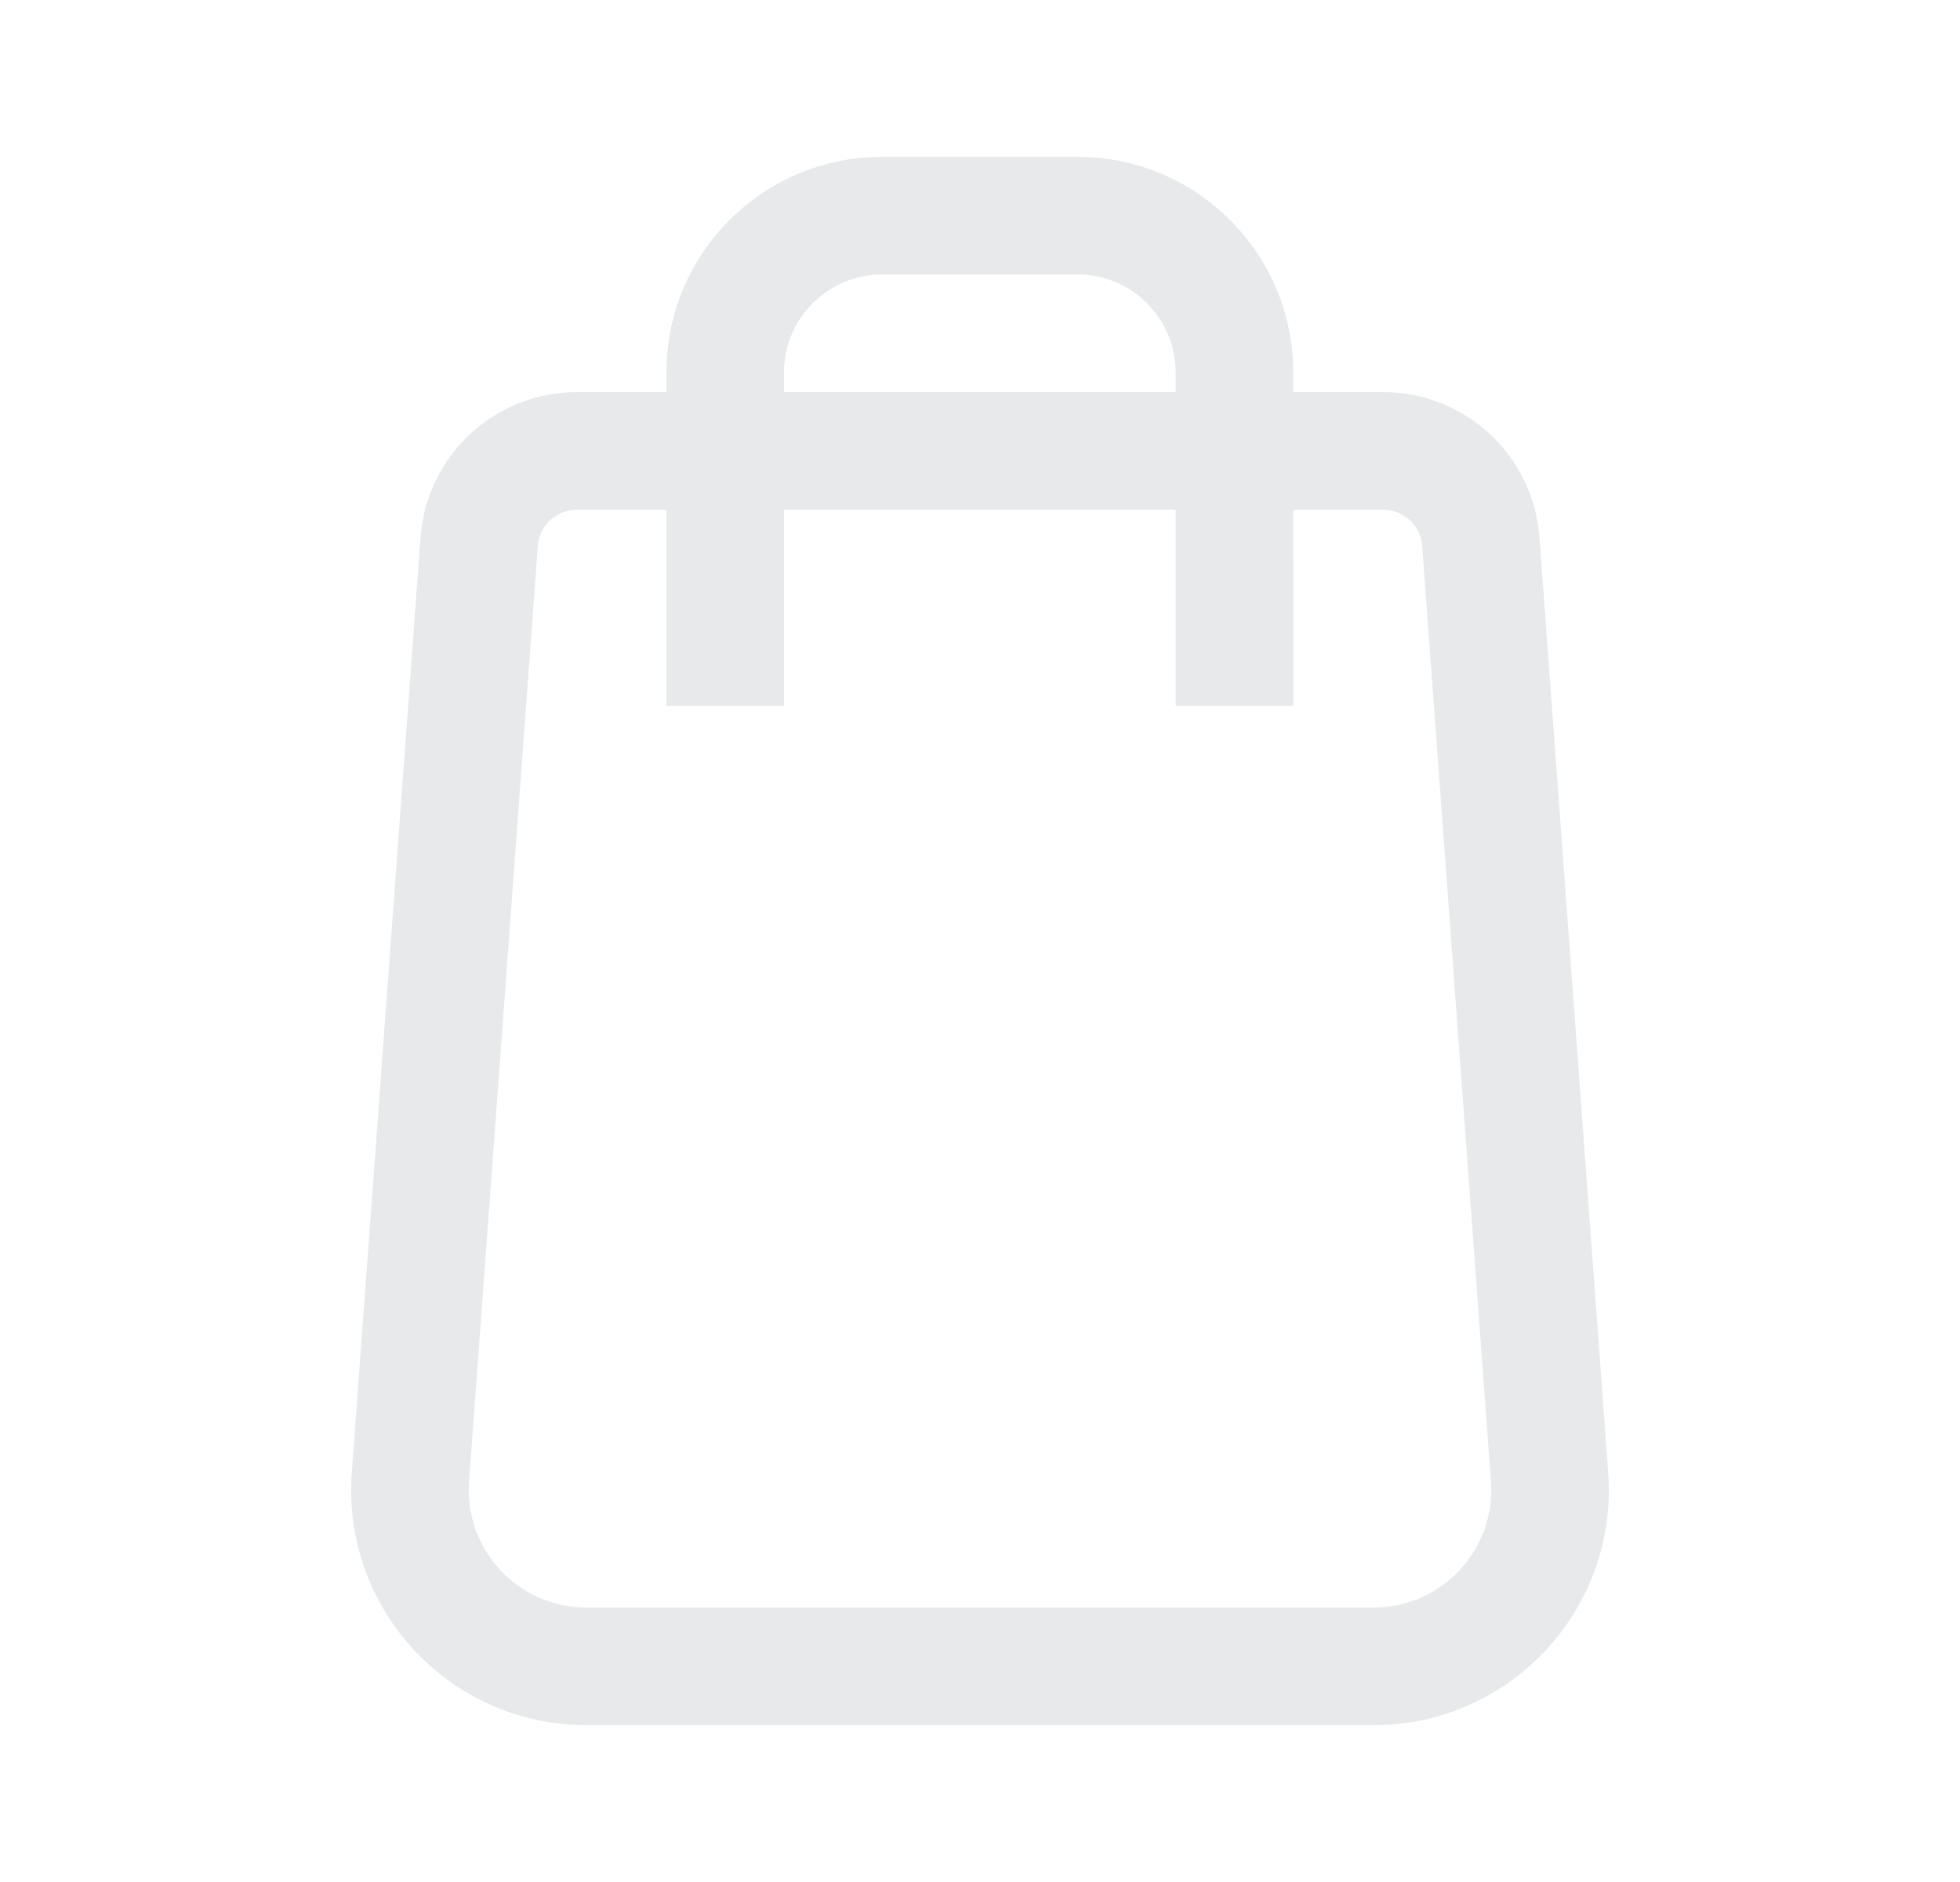
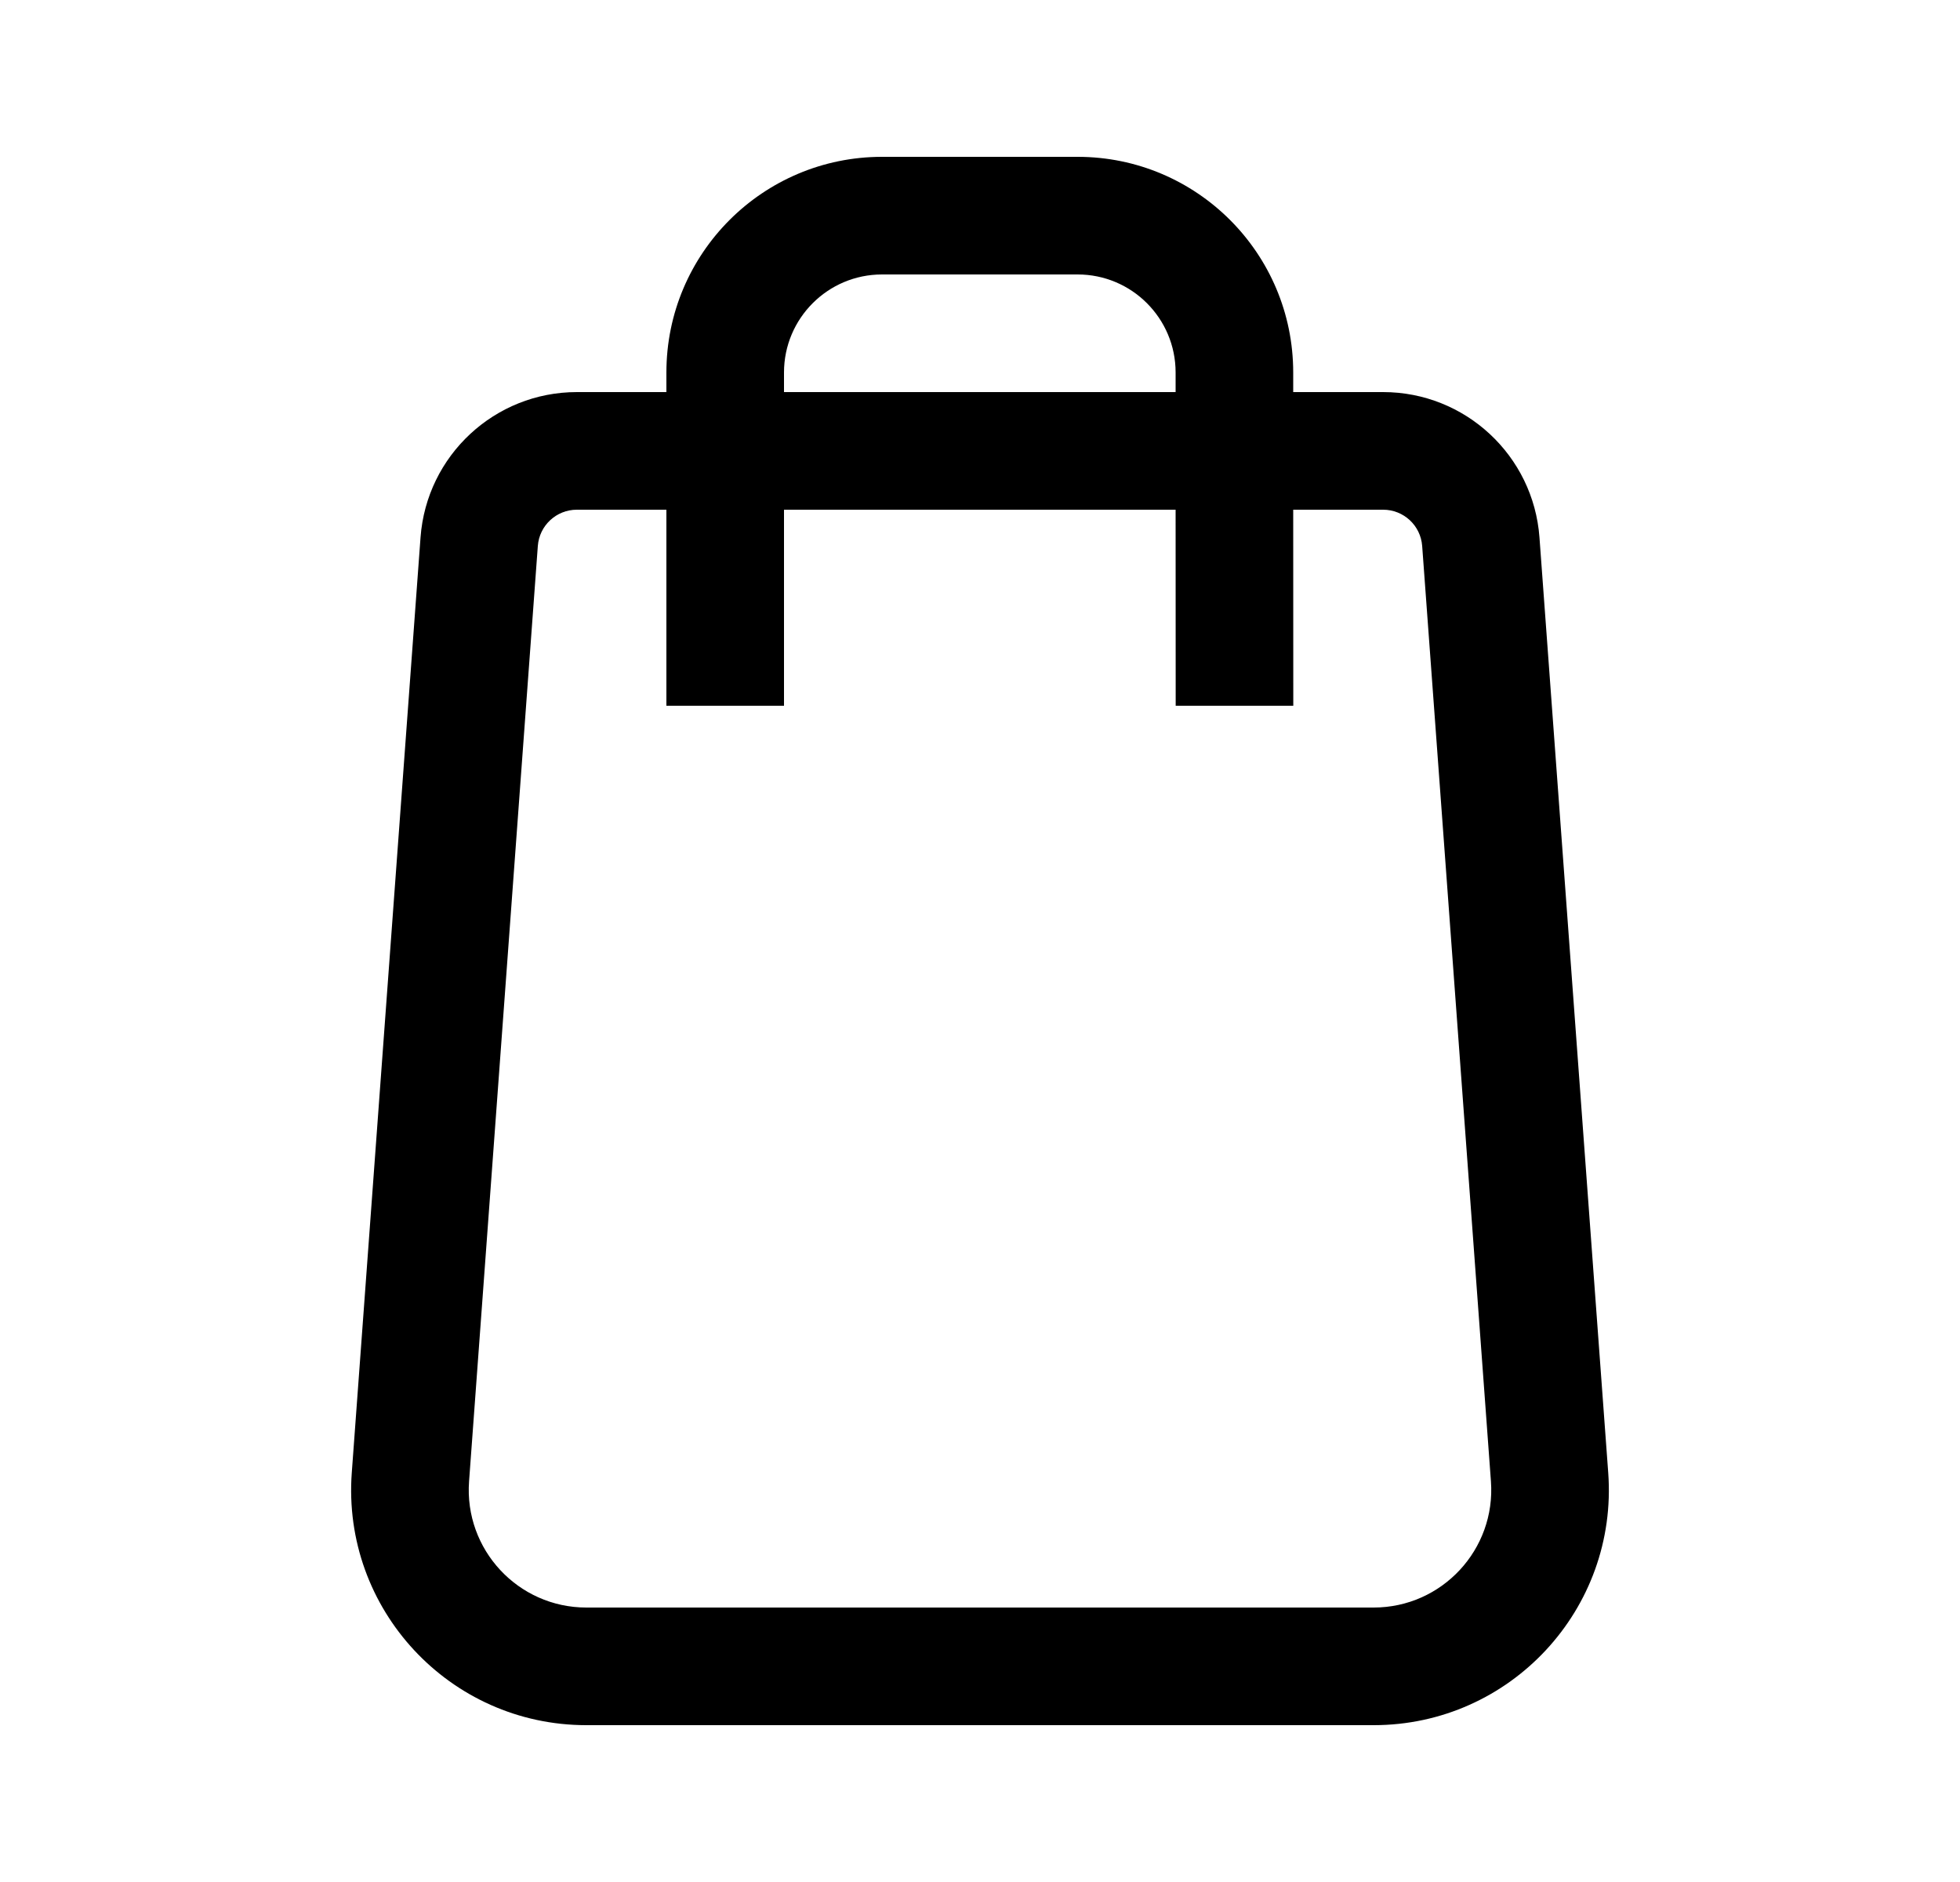
- <svg xmlns="http://www.w3.org/2000/svg" width="25" height="24" viewBox="0 0 25 24" fill="">
-   <path fill-rule="evenodd" clip-rule="evenodd" d="M6.86 6.963L5.983 18.89C5.919 19.759 6.607 20.5 7.479 20.5H17.521C18.393 20.5 19.081 19.759 19.017 18.89L18.14 6.963C18.121 6.702 17.904 6.5 17.642 6.5H16.495L16.496 9L14.996 9L14.995 6.5H10L10 9L8.5 9L8.5 6.5H7.358C7.096 6.5 6.879 6.702 6.86 6.963ZM8.5 5H7.358C6.311 5 5.441 5.808 5.364 6.853L4.487 18.78C4.359 20.519 5.735 22 7.479 22H17.521C19.265 22 20.641 20.519 20.513 18.78L19.636 6.853C19.559 5.809 18.689 5 17.642 5H16.495L16.495 4.75C16.495 3.231 15.264 2 13.745 2H11.25C9.732 2 8.5 3.231 8.5 4.75L8.5 5ZM10 5L10 4.75C10 4.06 10.56 3.5 11.25 3.5H13.745C14.436 3.5 14.995 4.06 14.995 4.75L14.995 5H10Z" fill="#E8E9EA" />
+ <svg xmlns="http://www.w3.org/2000/svg" width="" height="" viewBox="0 0 25 24" fill="">
+   <path fill-rule="evenodd" clip-rule="evenodd" d="M6.86 6.963L5.983 18.89C5.919 19.759 6.607 20.5 7.479 20.5H17.521C18.393 20.5 19.081 19.759 19.017 18.89L18.14 6.963C18.121 6.702 17.904 6.5 17.642 6.5H16.495L16.496 9L14.996 9L14.995 6.5H10L10 9L8.5 9L8.5 6.5H7.358C7.096 6.5 6.879 6.702 6.86 6.963ZM8.5 5H7.358C6.311 5 5.441 5.808 5.364 6.853L4.487 18.78C4.359 20.519 5.735 22 7.479 22H17.521C19.265 22 20.641 20.519 20.513 18.78L19.636 6.853C19.559 5.809 18.689 5 17.642 5H16.495L16.495 4.75C16.495 3.231 15.264 2 13.745 2H11.25C9.732 2 8.5 3.231 8.5 4.75L8.5 5ZM10 5L10 4.75C10 4.06 10.56 3.5 11.25 3.5H13.745C14.436 3.5 14.995 4.06 14.995 4.75L14.995 5H10Z" fill="" />
</svg>
